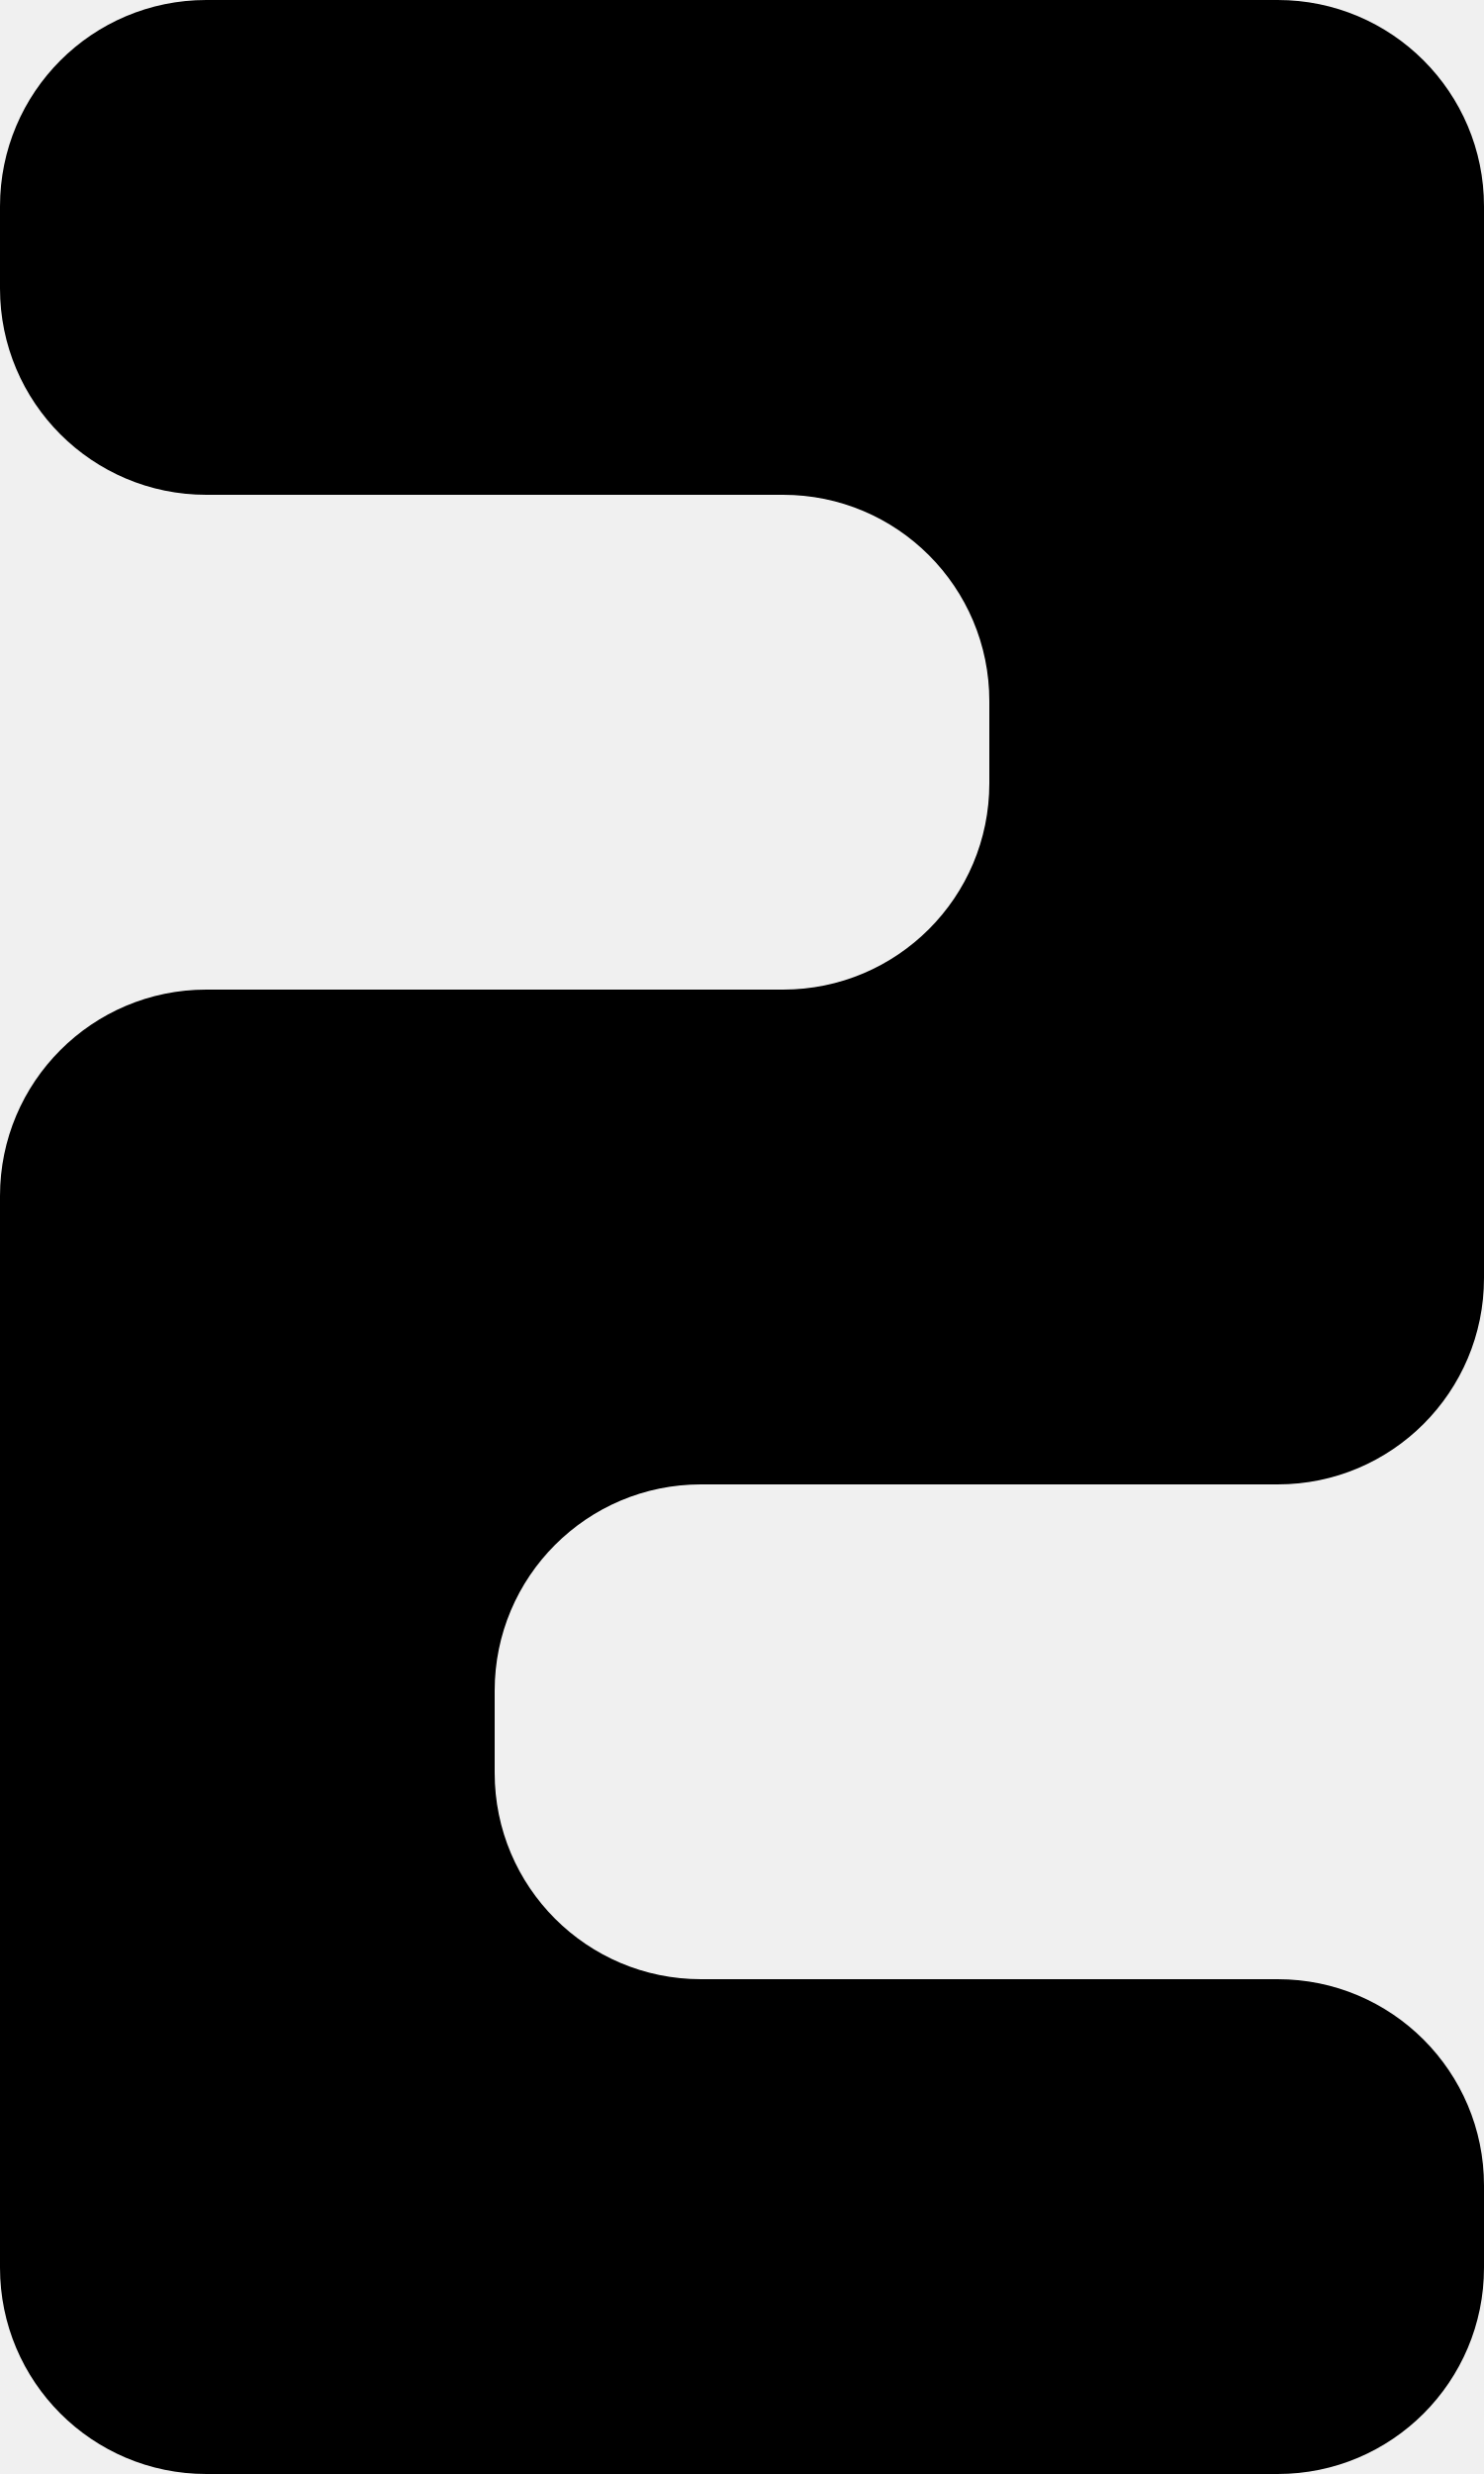
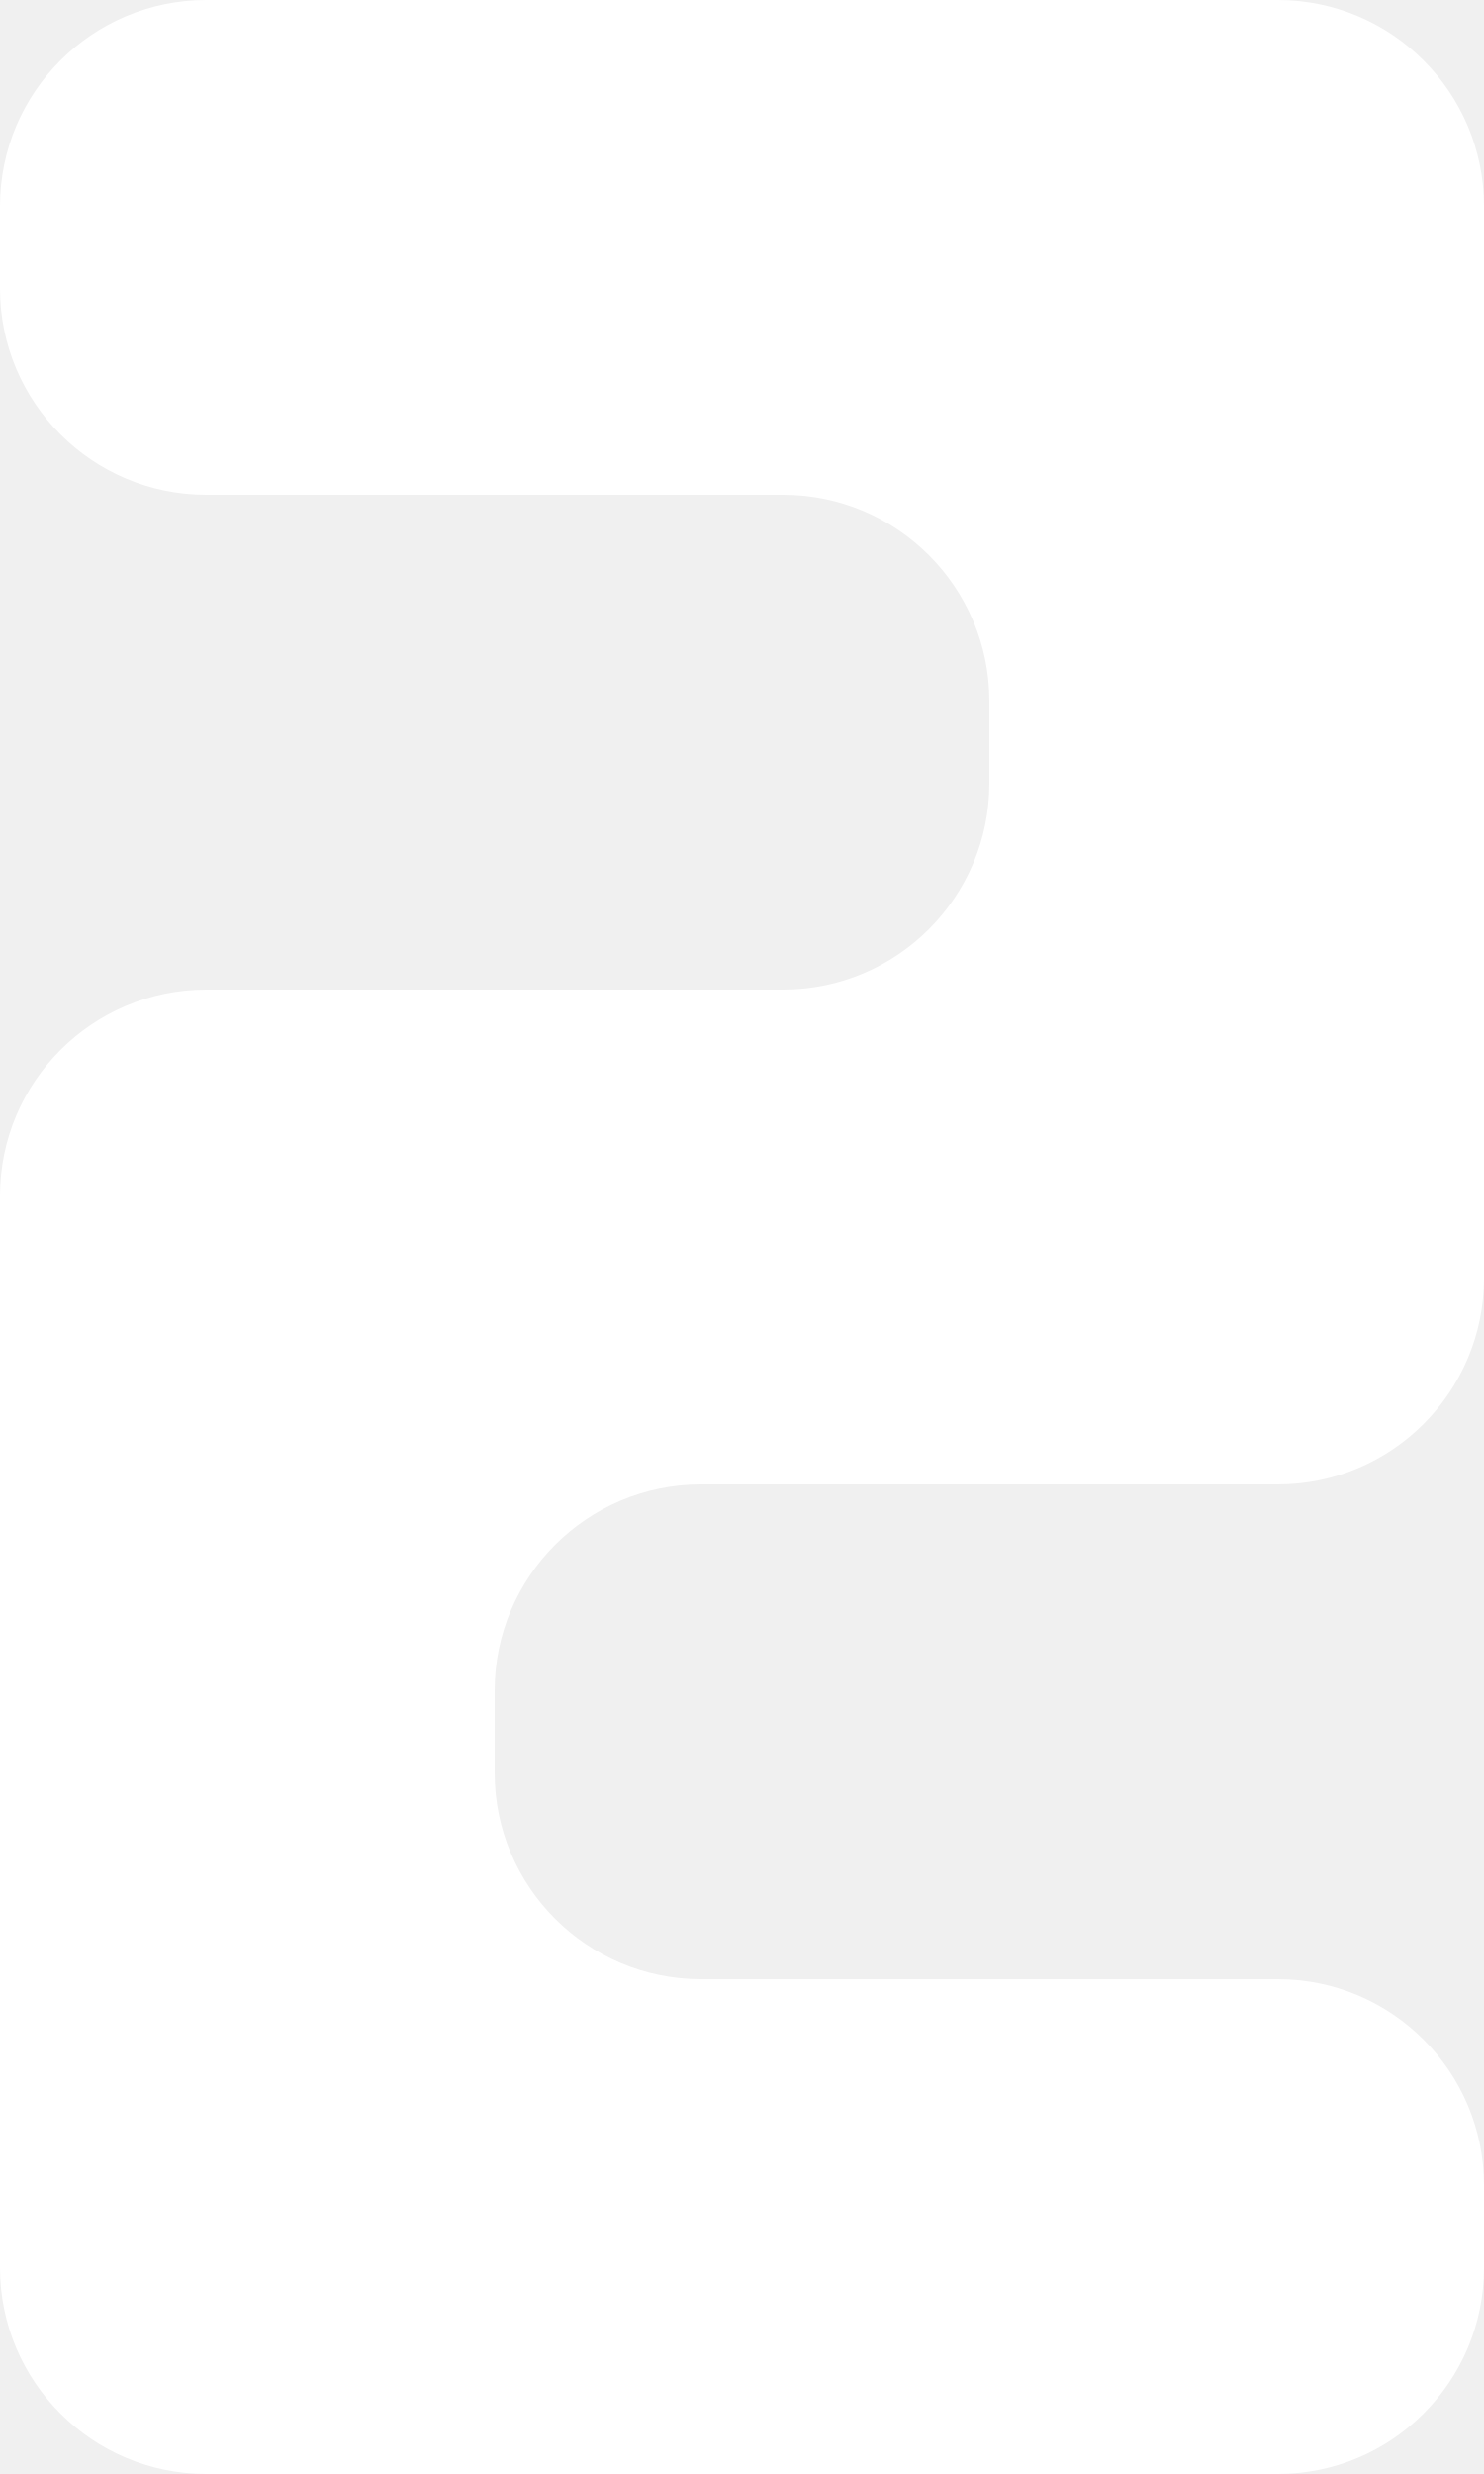
<svg xmlns="http://www.w3.org/2000/svg" width="96" height="160" viewBox="0 0 96 160">
-   <path d="M 82.656 0.000 A 13.344 13.344 0 0 1 96.000 13.344 L 96.000 82.656 A 13.344 13.344 0 0 1 82.656 96.000 L 45.344 96.000 A 13.344 13.344 0 0 0 32.000 109.344 L 32.000 114.656 A 13.344 13.344 0 0 0 45.344 128.000 L 82.656 128.000 A 13.344 13.344 0 0 1 96.000 141.344 L 96.000 146.656 A 13.344 13.344 0 0 1 82.656 160.000 L 13.344 160.000 A 13.344 13.344 0 0 1 0.000 146.656 L 0.000 77.344 A 13.344 13.344 0 0 1 13.344 64.000 L 50.656 64.000 A 13.344 13.344 0 0 0 64.000 50.656 L 64.000 45.344 A 13.344 13.344 0 0 0 50.656 32.000 L 13.344 32.000 A 13.344 13.344 0 0 1 0.000 18.656 L 0.000 13.344 A 13.344 13.344 0 0 1 13.344 0.000 Z" fill="#000000" />
+   <path d="M 82.656 0.000 A 13.344 13.344 0 0 1 96.000 13.344 L 96.000 82.656 A 13.344 13.344 0 0 1 82.656 96.000 L 45.344 96.000 A 13.344 13.344 0 0 0 32.000 109.344 L 32.000 114.656 A 13.344 13.344 0 0 0 45.344 128.000 L 82.656 128.000 A 13.344 13.344 0 0 1 96.000 141.344 L 96.000 146.656 A 13.344 13.344 0 0 1 82.656 160.000 L 13.344 160.000 A 13.344 13.344 0 0 1 0.000 146.656 L 0.000 77.344 A 13.344 13.344 0 0 1 13.344 64.000 L 50.656 64.000 A 13.344 13.344 0 0 0 64.000 50.656 L 64.000 45.344 A 13.344 13.344 0 0 0 50.656 32.000 L 13.344 32.000 A 13.344 13.344 0 0 1 0.000 18.656 L 0.000 13.344 A 13.344 13.344 0 0 1 13.344 0.000 Z" fill="#ffffff" />
</svg>
